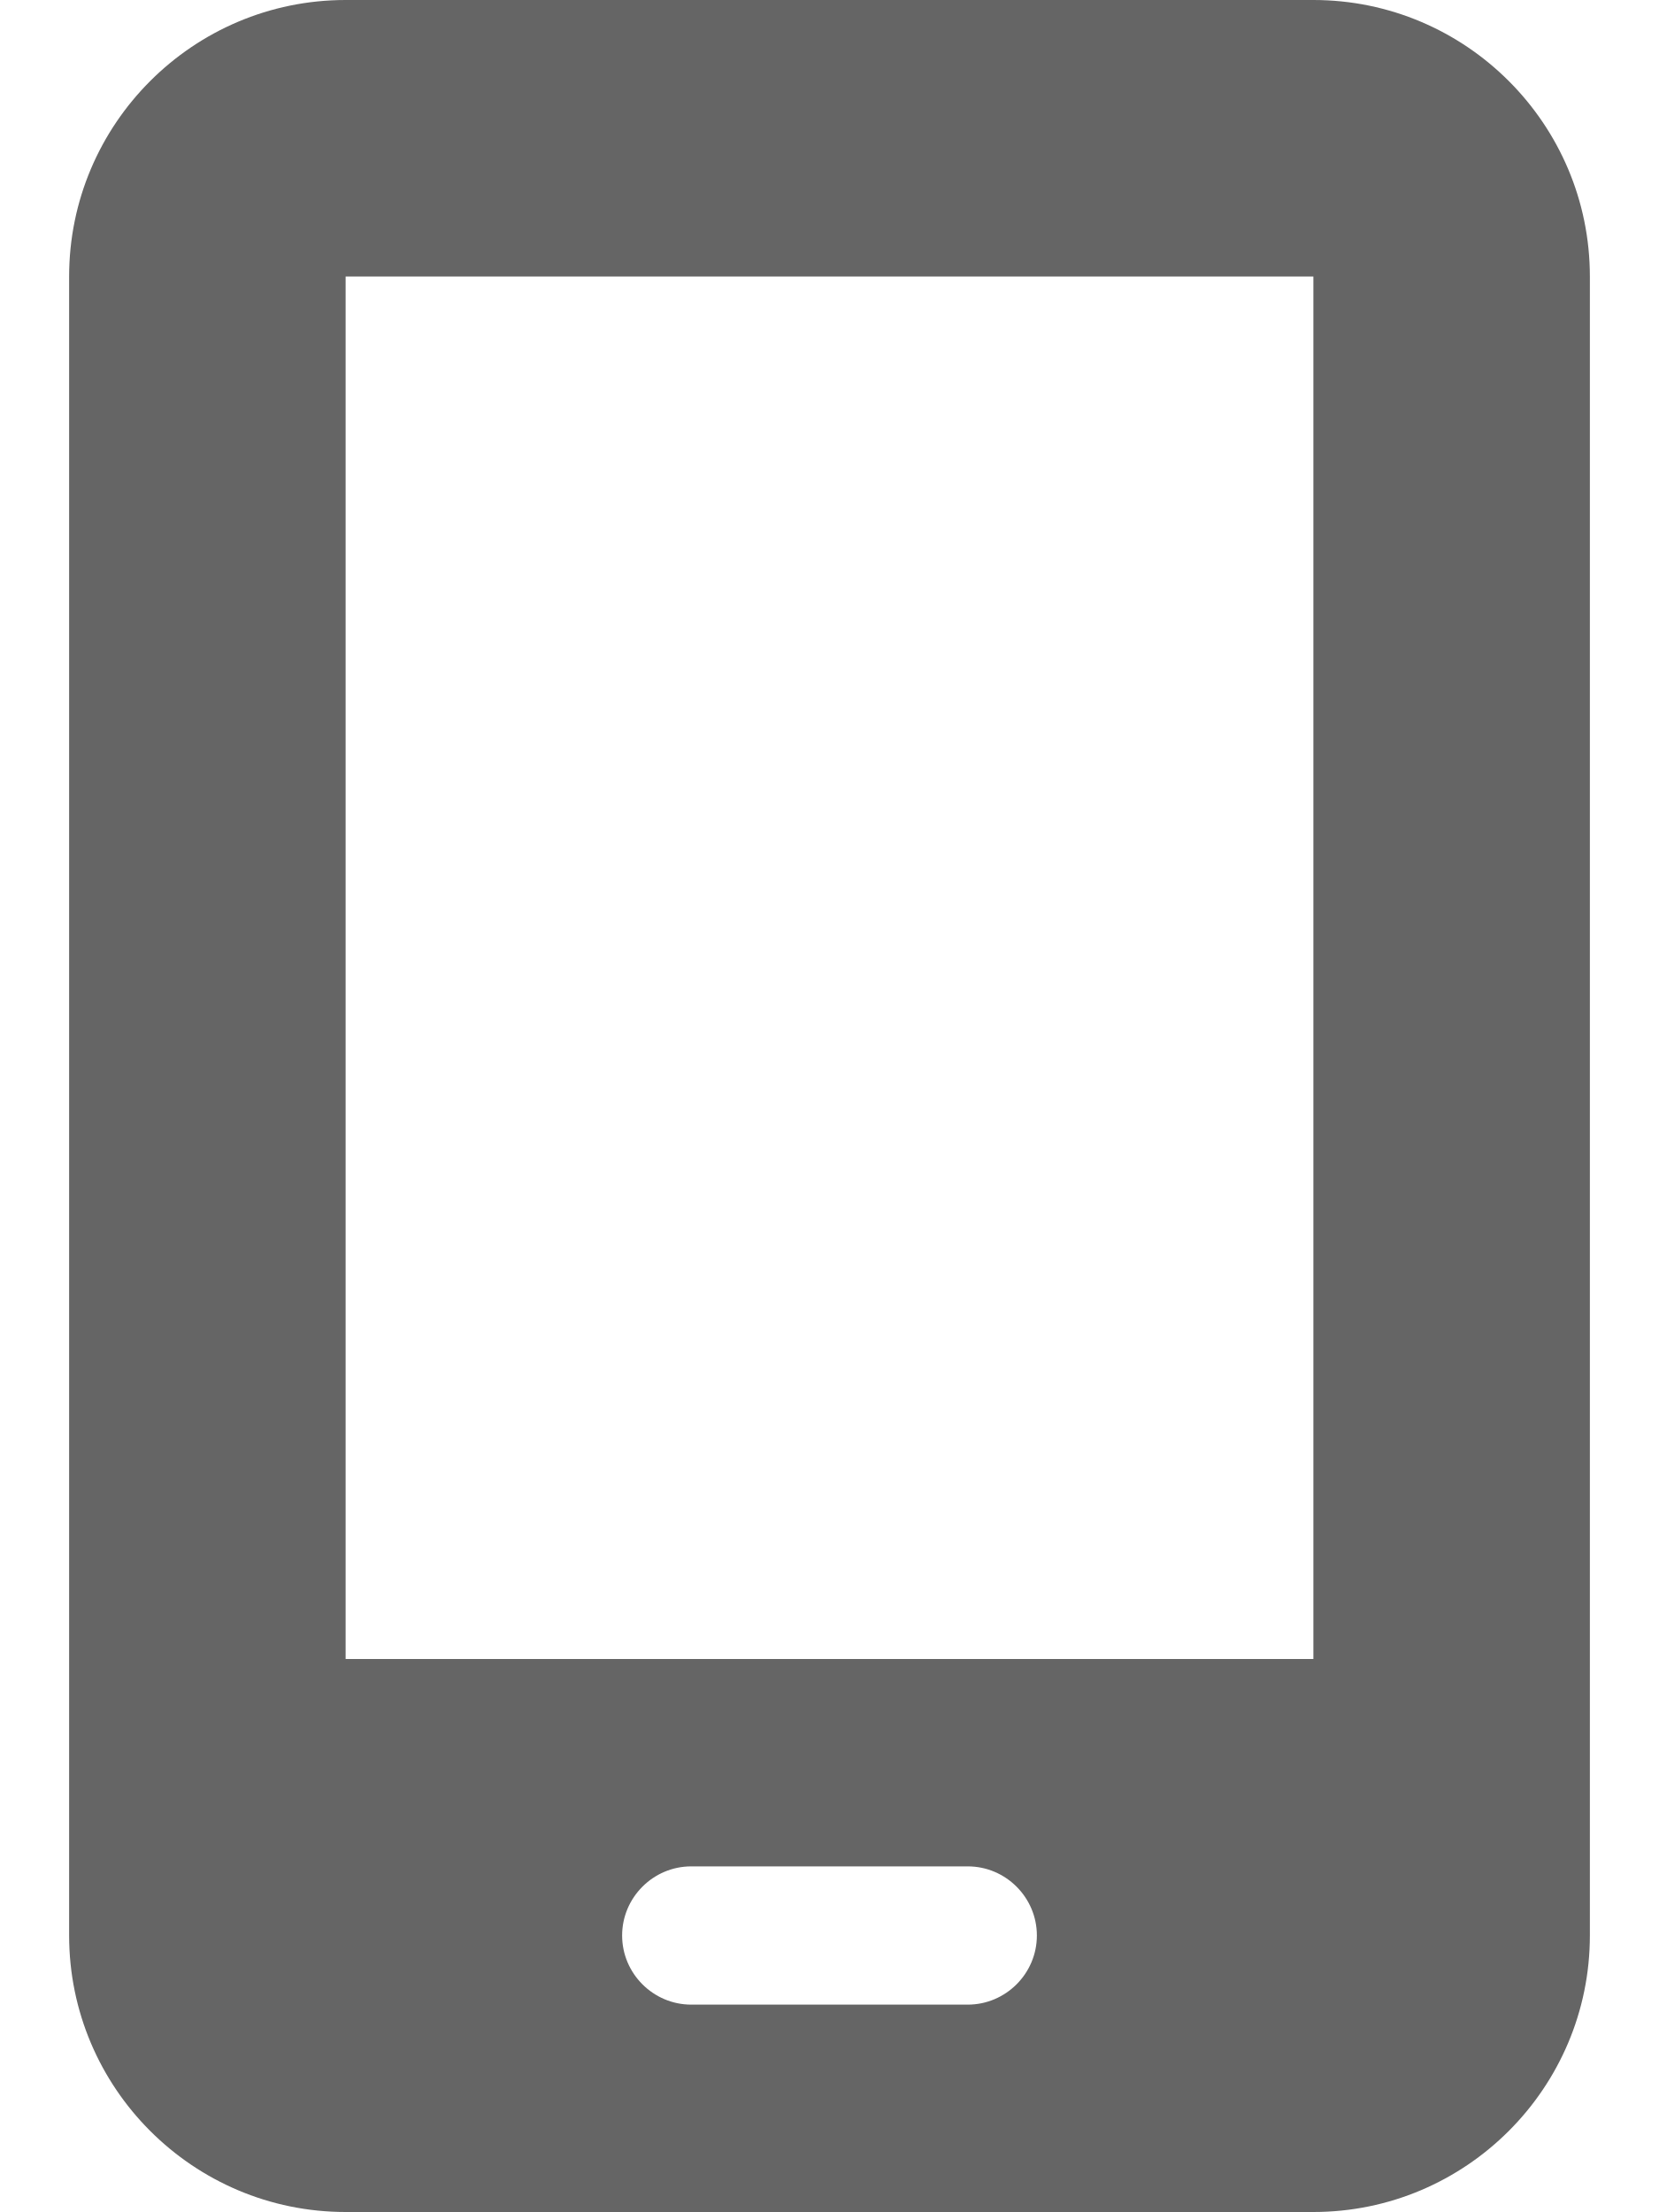
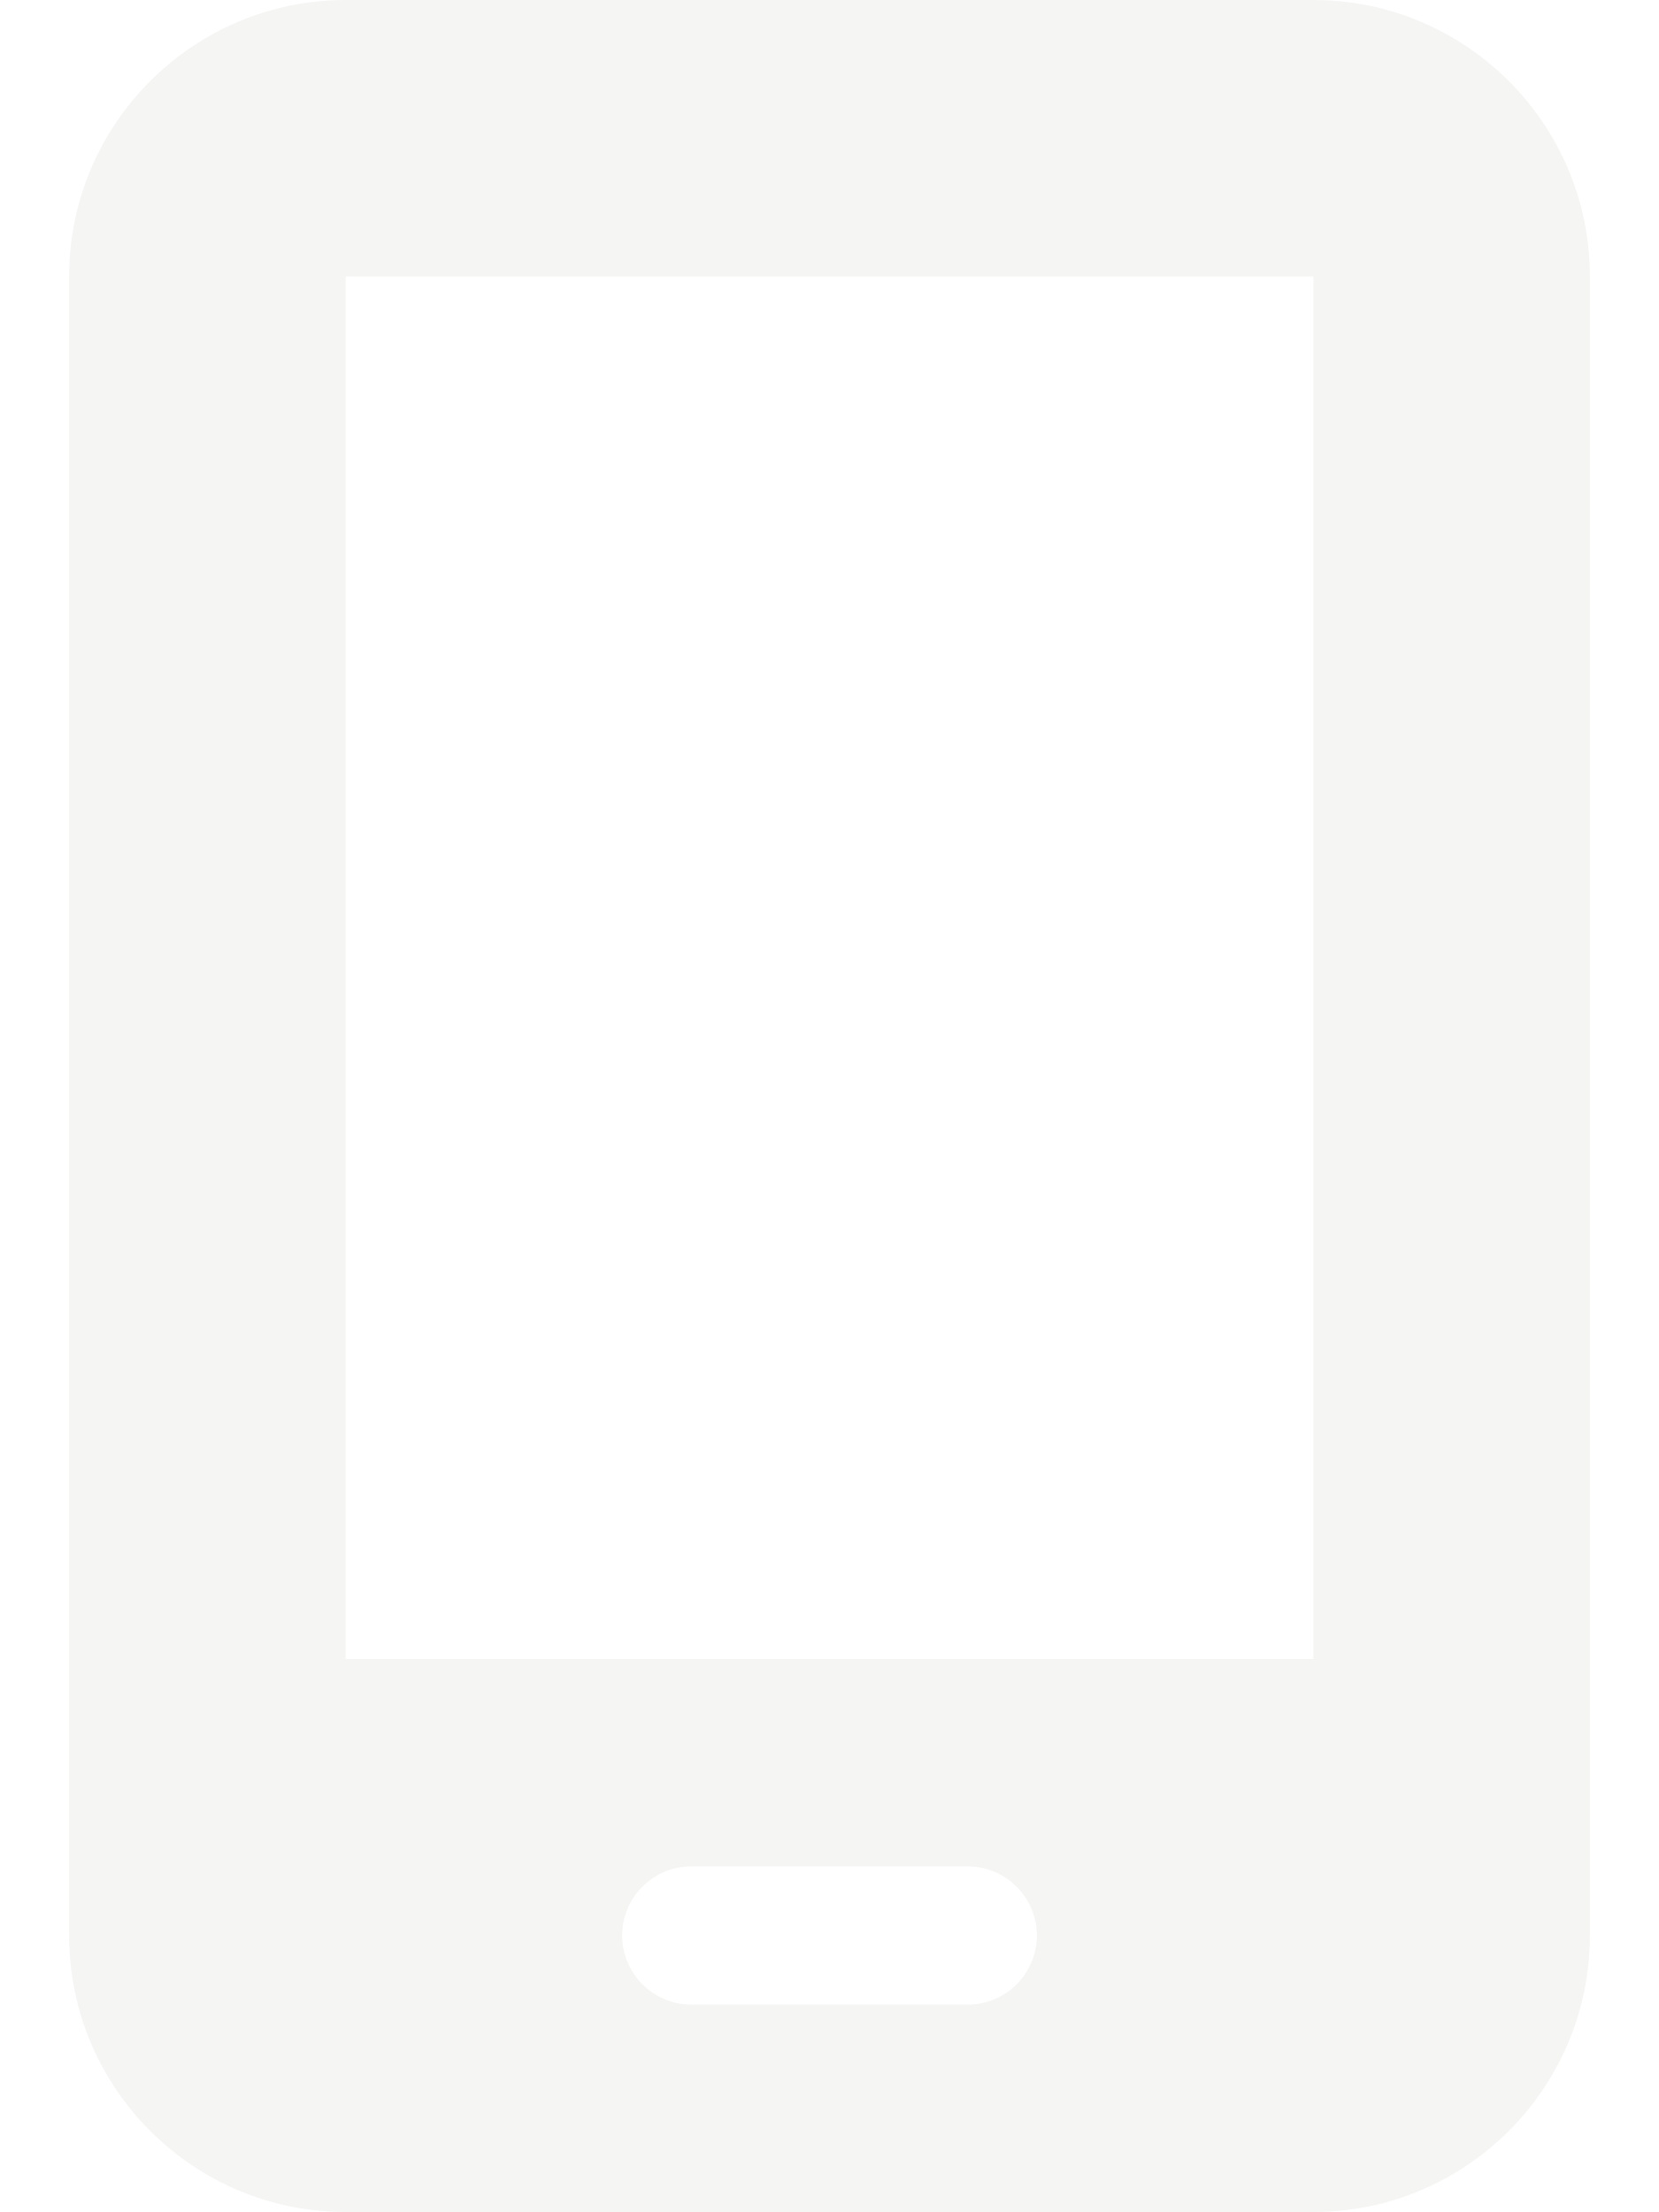
<svg xmlns="http://www.w3.org/2000/svg" viewBox="0 0 384 512">
-   <path fill="#656565" d="M16 64C16 28.7 44.7 0 80 0L304 0c35.3 0 64 28.7 64 64l0 384c0 35.3-28.7 64-64 64L80 512c-35.3 0-64-28.7-64-64L16 64zM144 448c0 8.8 7.2 16 16 16l64 0c8.8 0 16-7.2 16-16s-7.2-16-16-16l-64 0c-8.8 0-16 7.2-16 16zM304 64L80 64l0 320 224 0 0-320z" />
+   <path fill="#f5f5f4" d="M16 64C16 28.7 44.7 0 80 0L304 0c35.3 0 64 28.7 64 64l0 384c0 35.3-28.7 64-64 64L80 512c-35.3 0-64-28.7-64-64L16 64zM144 448c0 8.8 7.2 16 16 16l64 0c8.8 0 16-7.2 16-16s-7.2-16-16-16l-64 0c-8.8 0-16 7.2-16 16zM304 64L80 64l0 320 224 0 0-320z" />
</svg>
